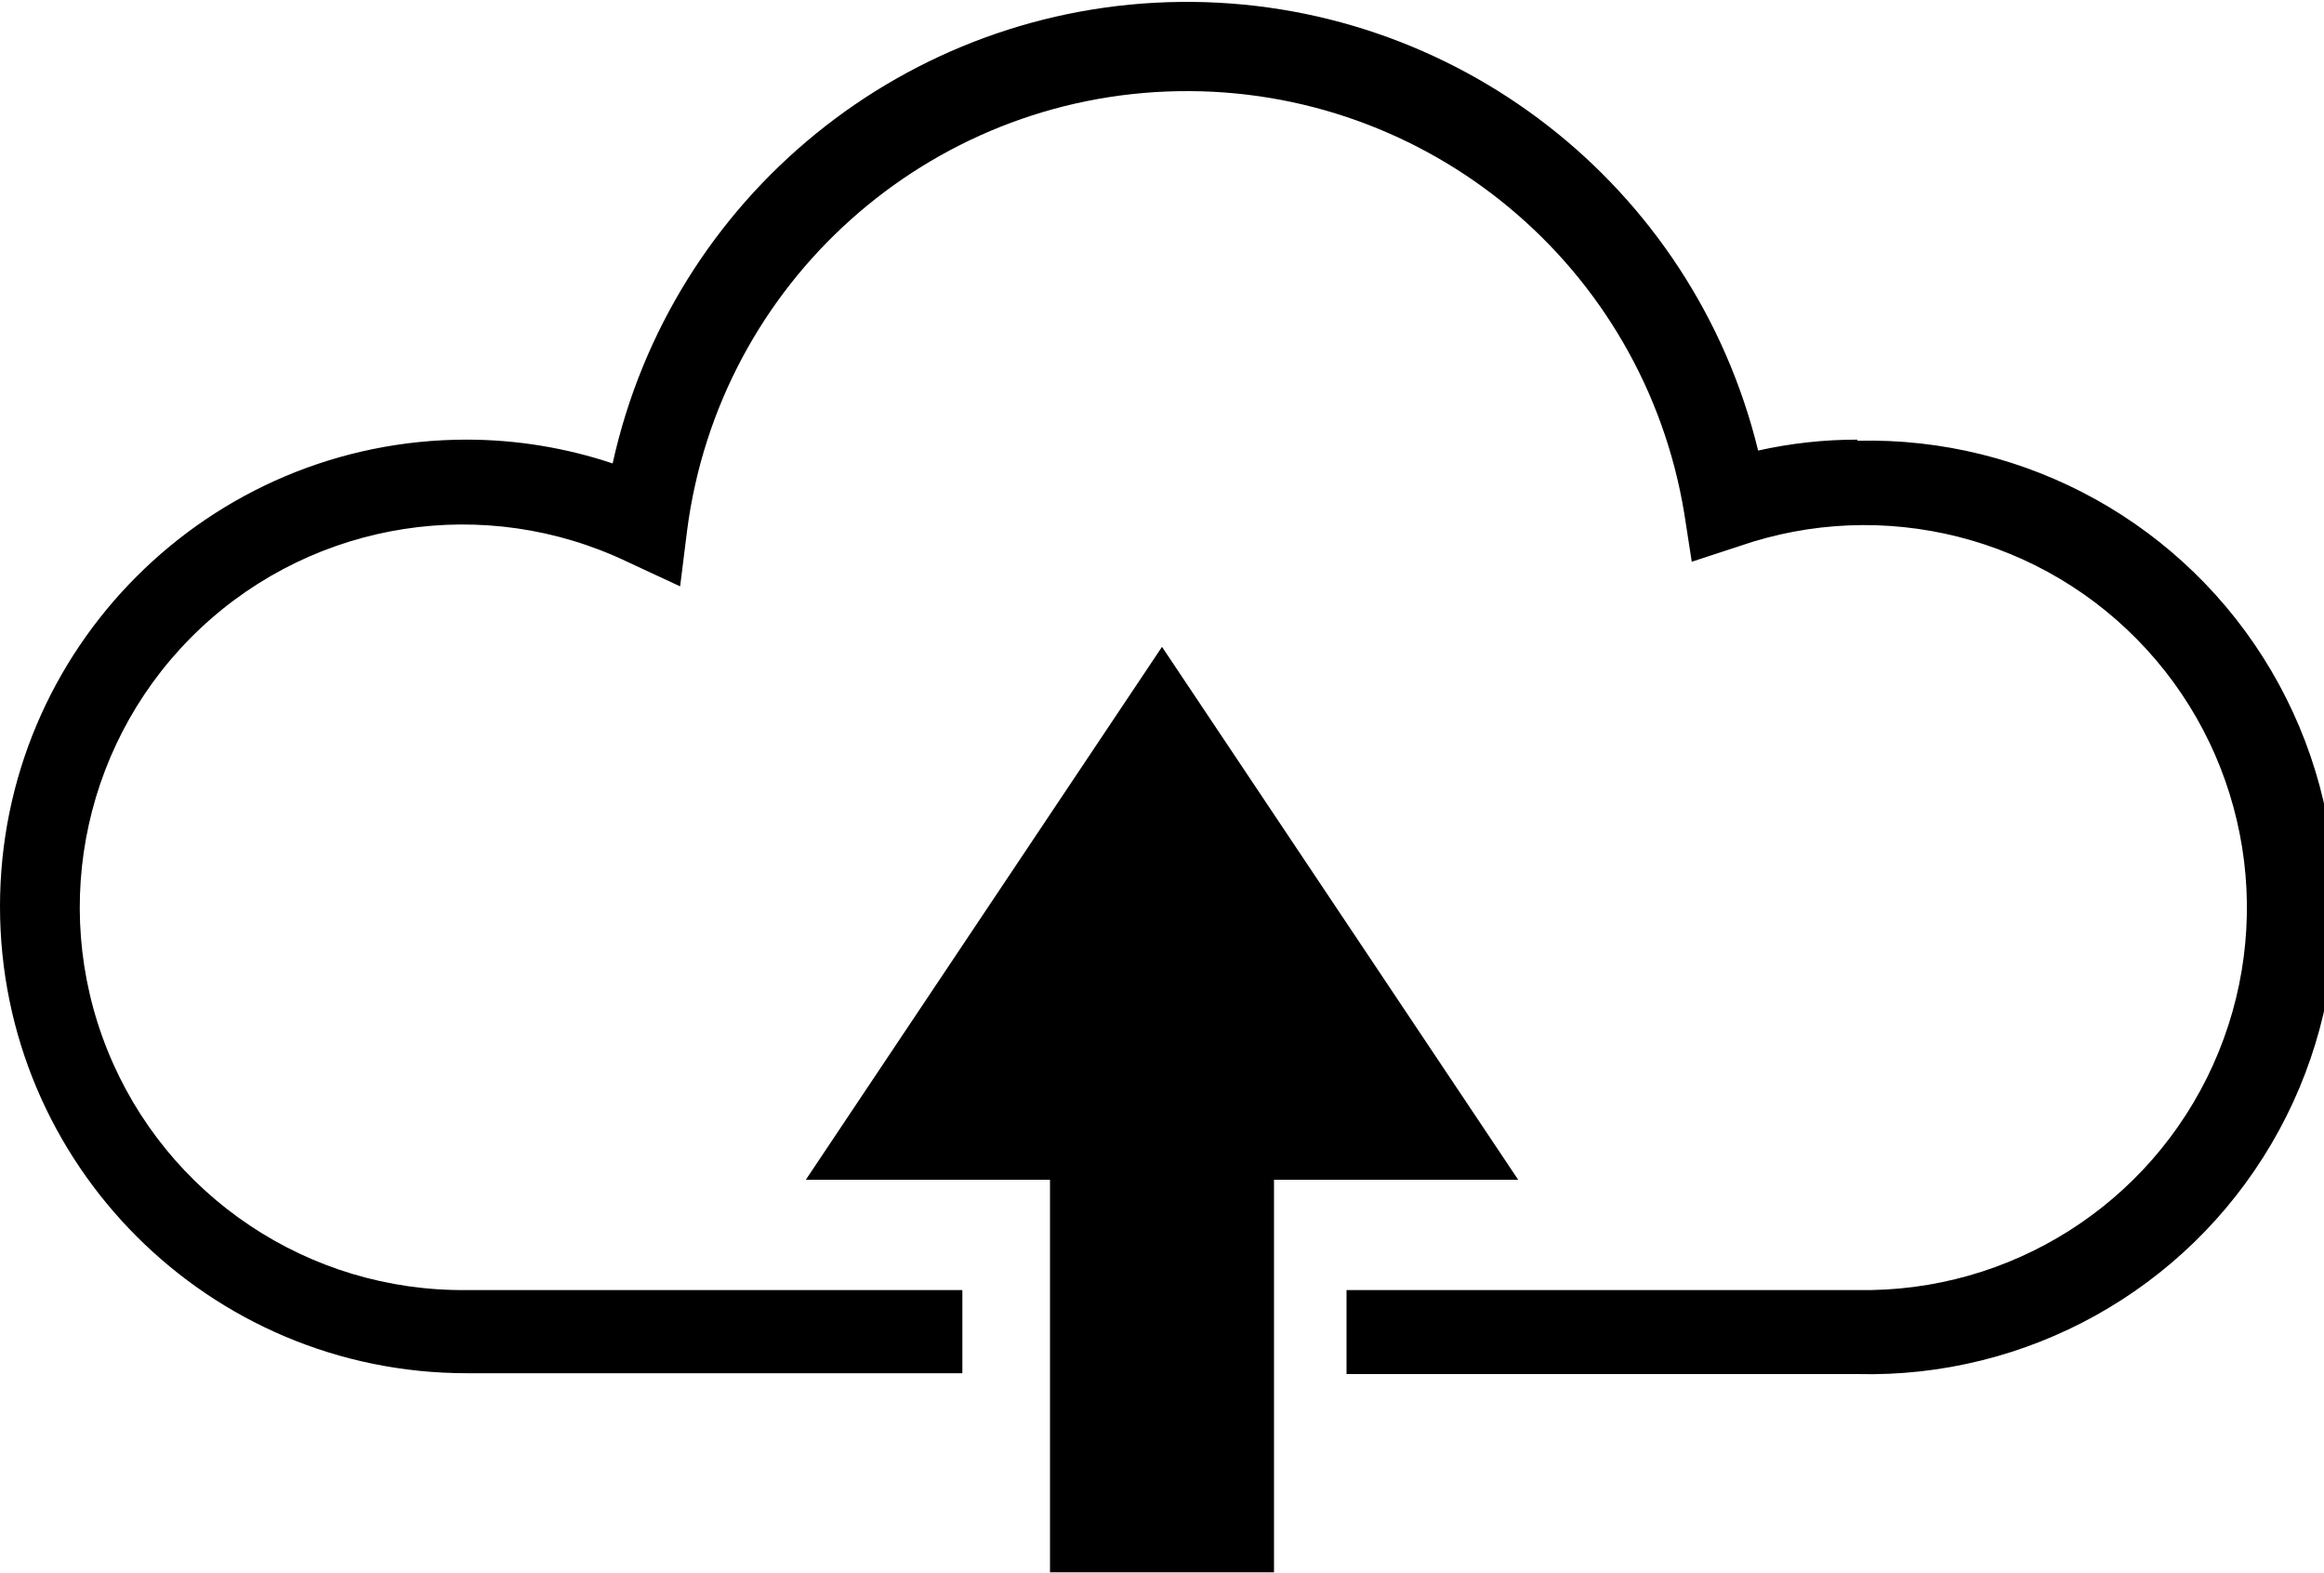
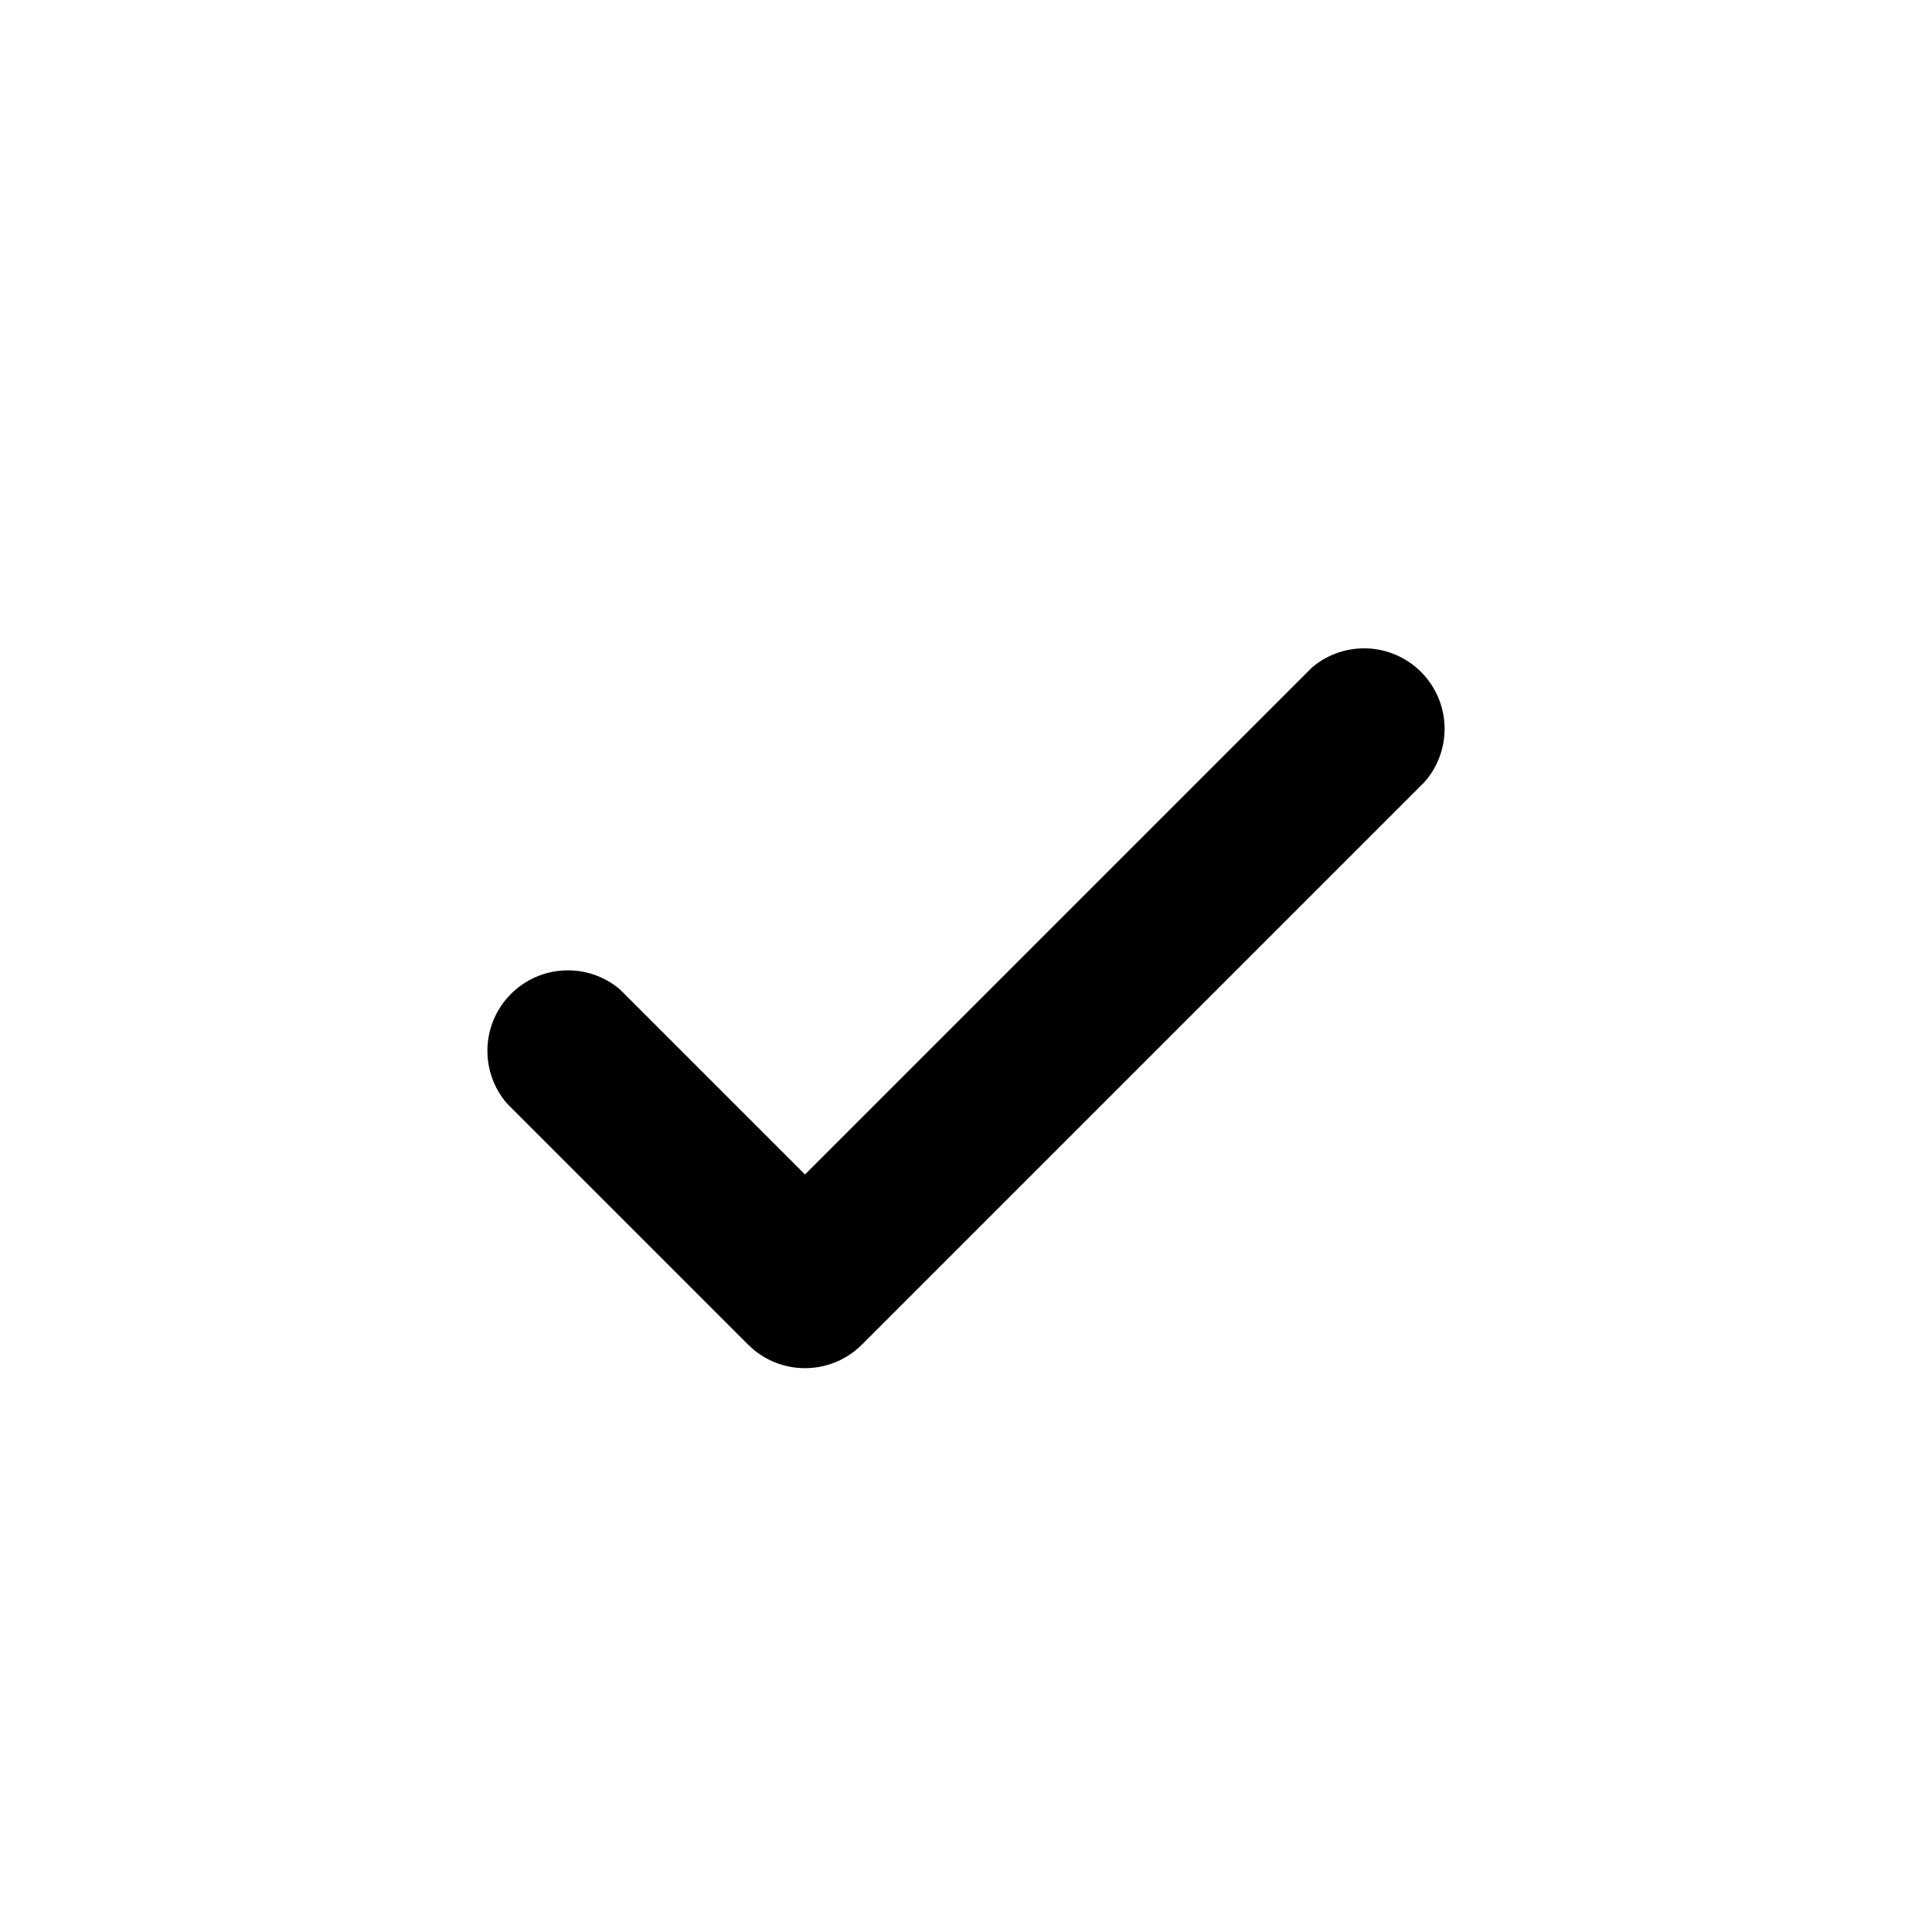
- <svg xmlns="http://www.w3.org/2000/svg" id="9322da28-6fb7-4207-81fc-51662ef7f0ba" data-name="Layer 1" viewBox="0 0 83 56.15">
-   <path d="M74.83,35.63a16.27,16.27,0,0,0-3.54.39,21,21,0,0,0-40.91.46,16.48,16.48,0,0,0-5.21-.85,16.67,16.67,0,0,0,0,33.34h17.7V66H25.17a13.67,13.67,0,1,1,5.75-26l1.87.87.25-2a18,18,0,0,1,35.61-.62l.27,1.74,1.68-.55A13.66,13.66,0,1,1,74.84,66H56.59v3H74.84a16.67,16.67,0,1,0,0-33.33Z" transform="translate(-8.5 -19.93)" />
-   <polygon points="41.5 23.1 28.78 42.13 37.5 42.13 37.5 56.15 45.5 56.15 45.5 42.13 54.22 42.13 41.5 23.1" />
+ <svg xmlns="http://www.w3.org/2000/svg" viewBox="0 0 24 24" class="icon-check">
+   <path class="secondary" d="M10 14.59l6.3-6.3a1 1 0 0 1 1.4 1.42l-7 7a1 1 0 0 1-1.4 0l-3-3a1 1 0 0 1 1.4-1.42l2.3 2.3z" />
</svg>
